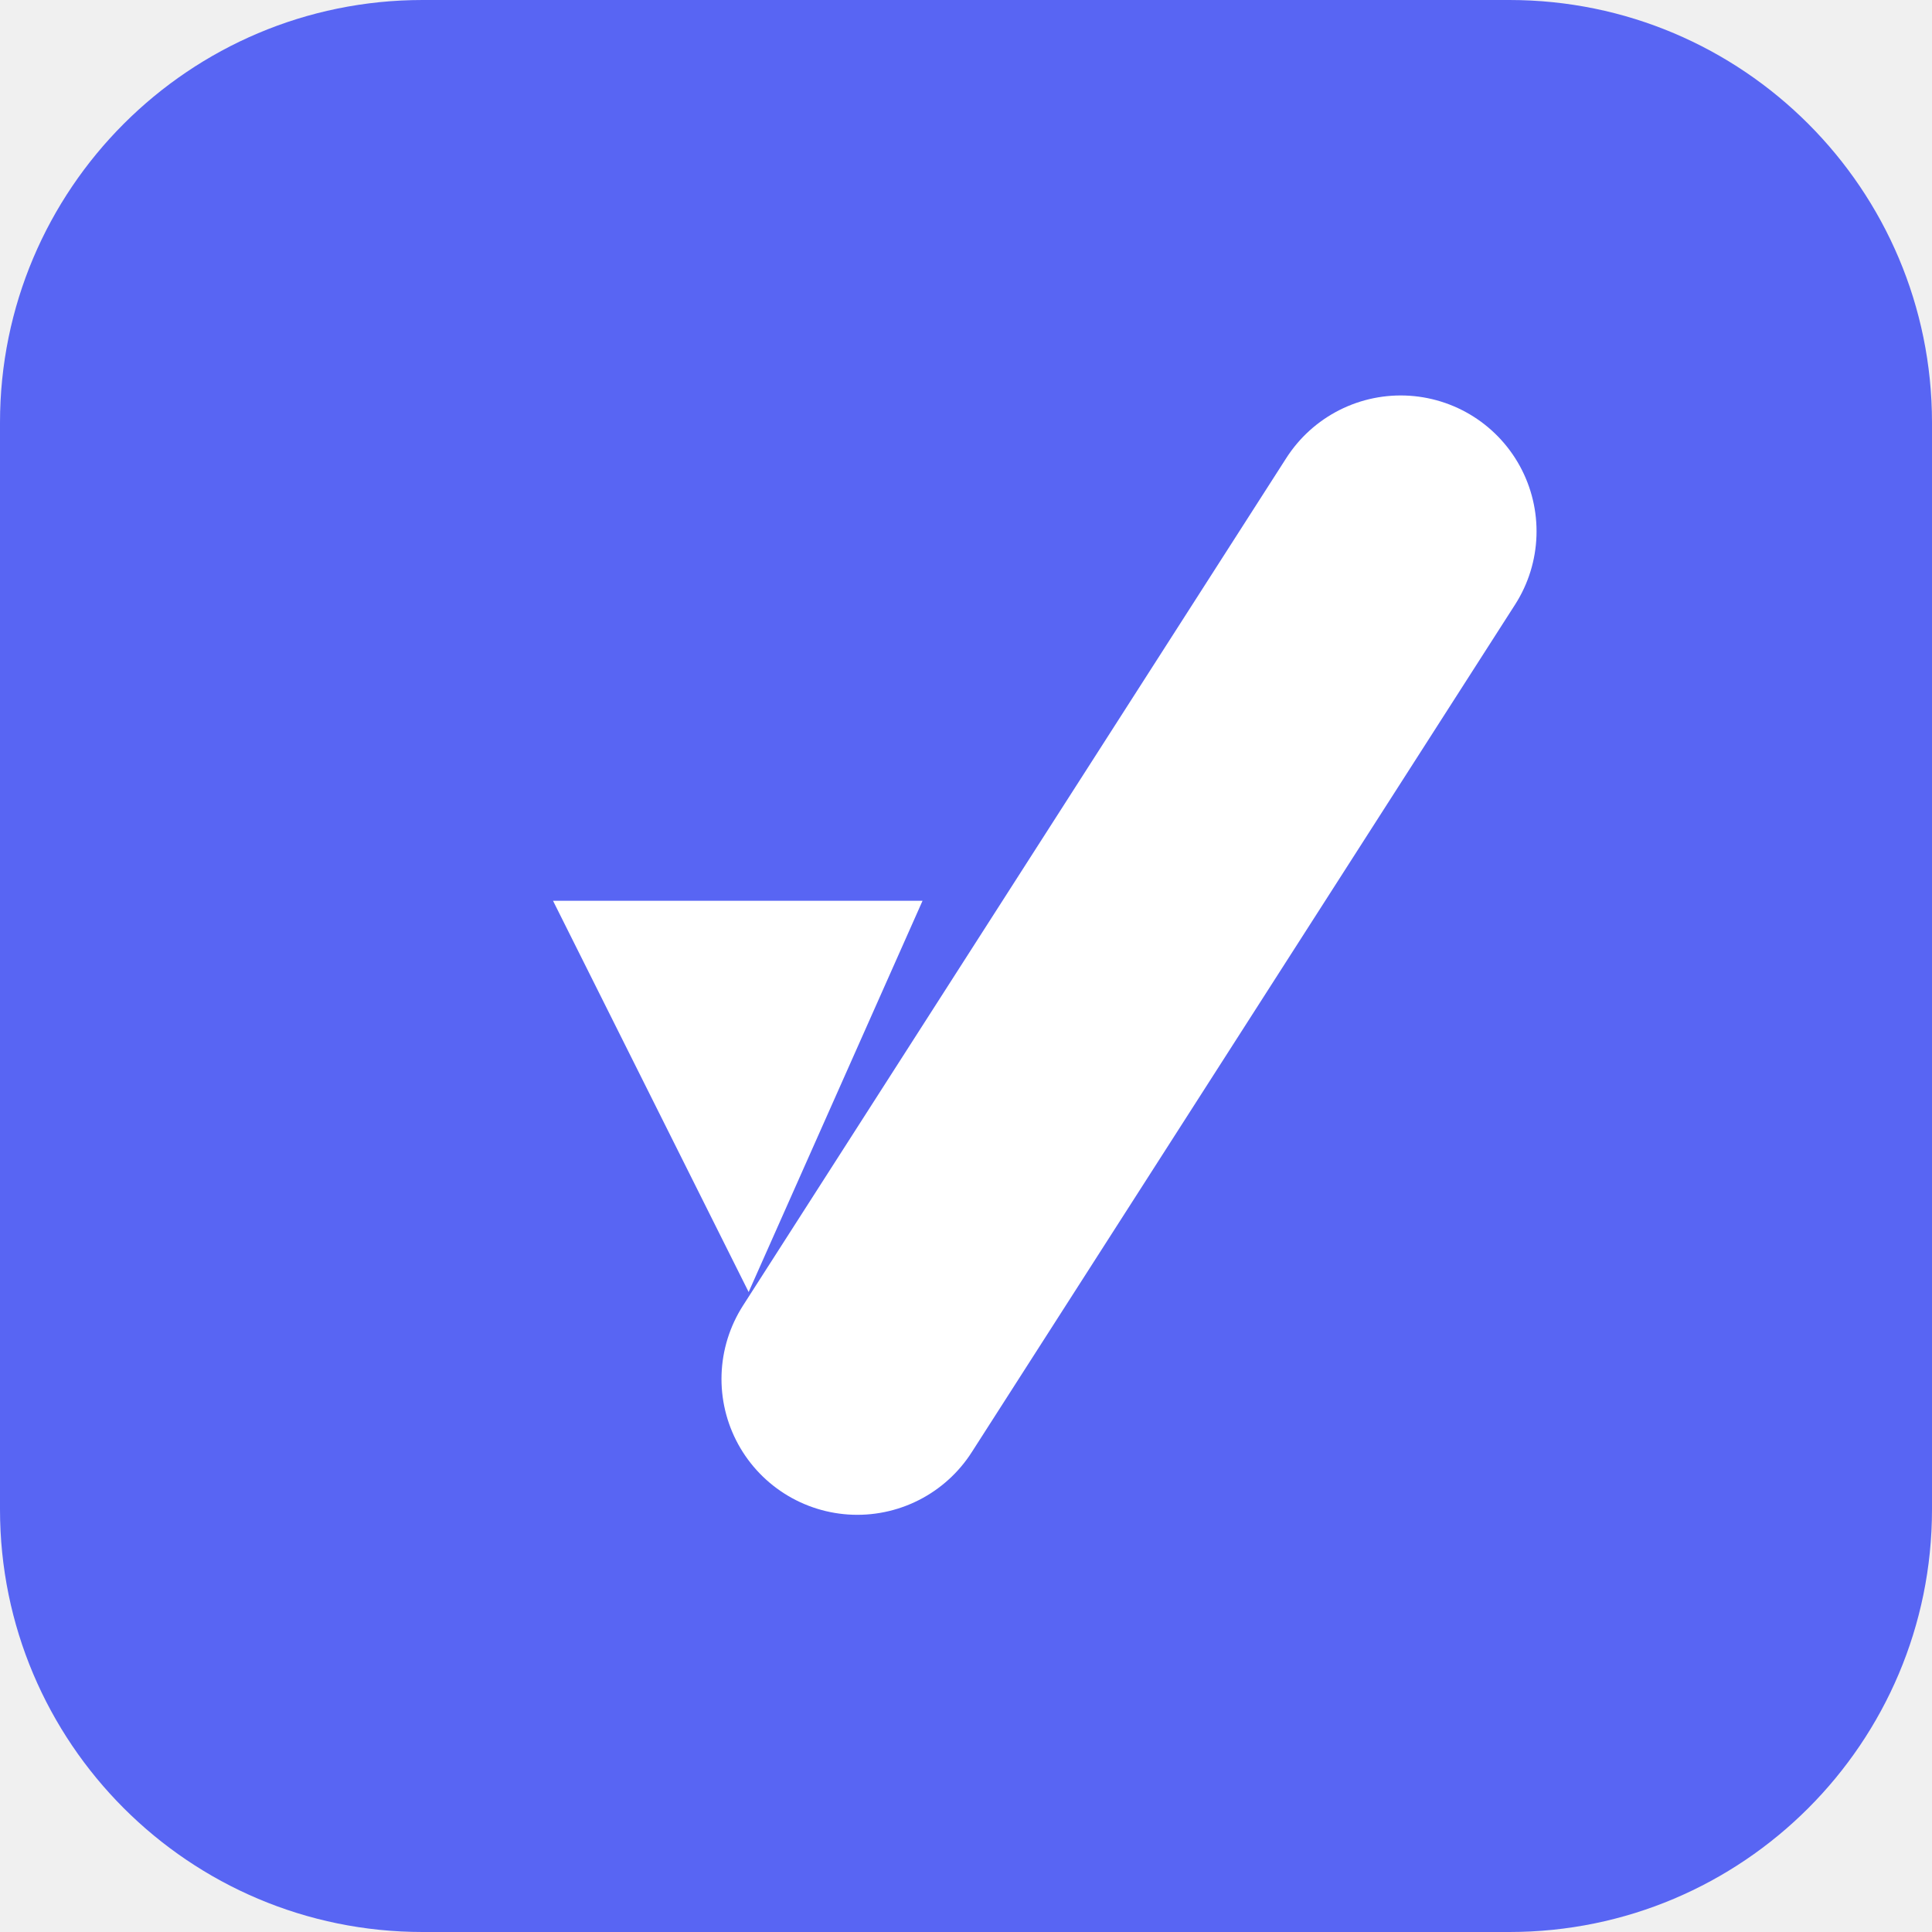
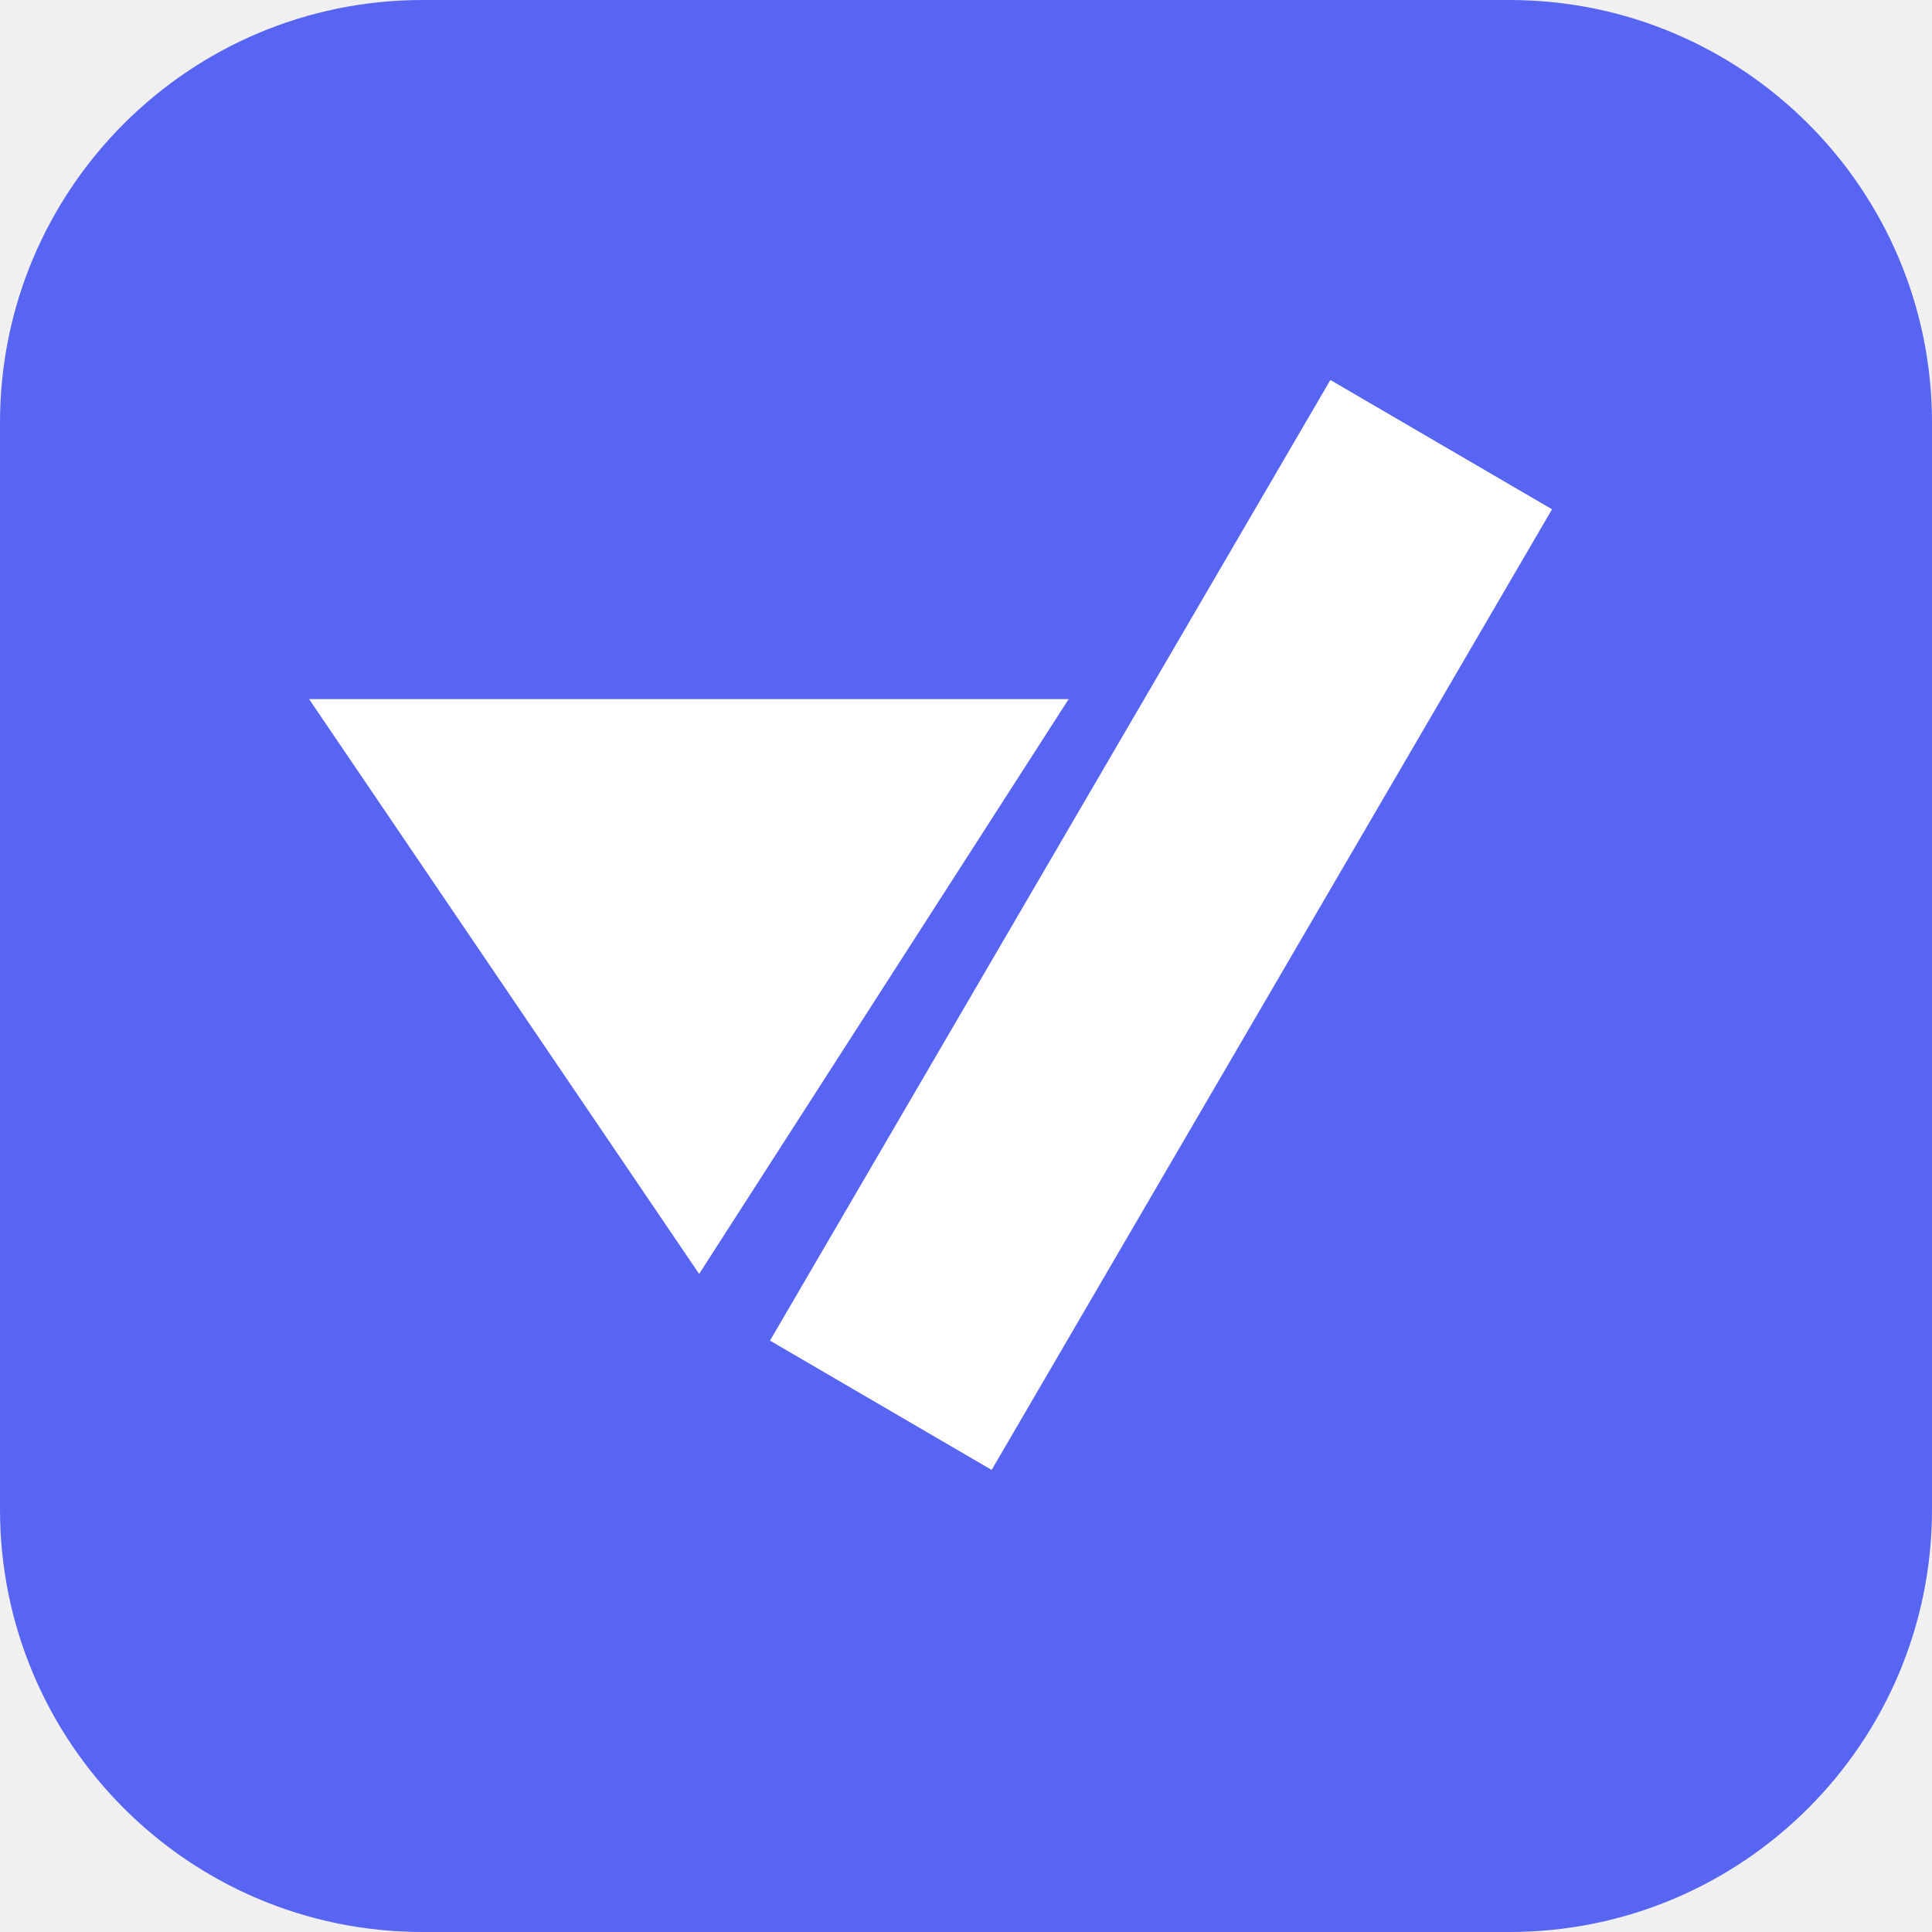
<svg xmlns="http://www.w3.org/2000/svg" viewBox="0 0 64 64">
  <rect width="64" height="64" rx="14" fill="#5865F3" />
-   <g transform="translate(32 32) scale(0.72) translate(-32 -32)" color="#fff">
-     <polygon points="13,29 30,29 22,47" fill="currentColor" />
-     <line x1="27" y1="51" x2="52" y2="12" stroke="currentColor" stroke-width="12.5" stroke-linecap="round" />
+   <g transform="translate(32 32) scale(0.68) translate(-32 -32)">
+     <polygon points="0,19 37,19 19,47" fill="#fff" />
+     <line x1="31" y1="48" x2="52" y2="12" stroke="#fff" stroke-width="12.5" stroke-linecap="square" />
  </g>
</svg>
